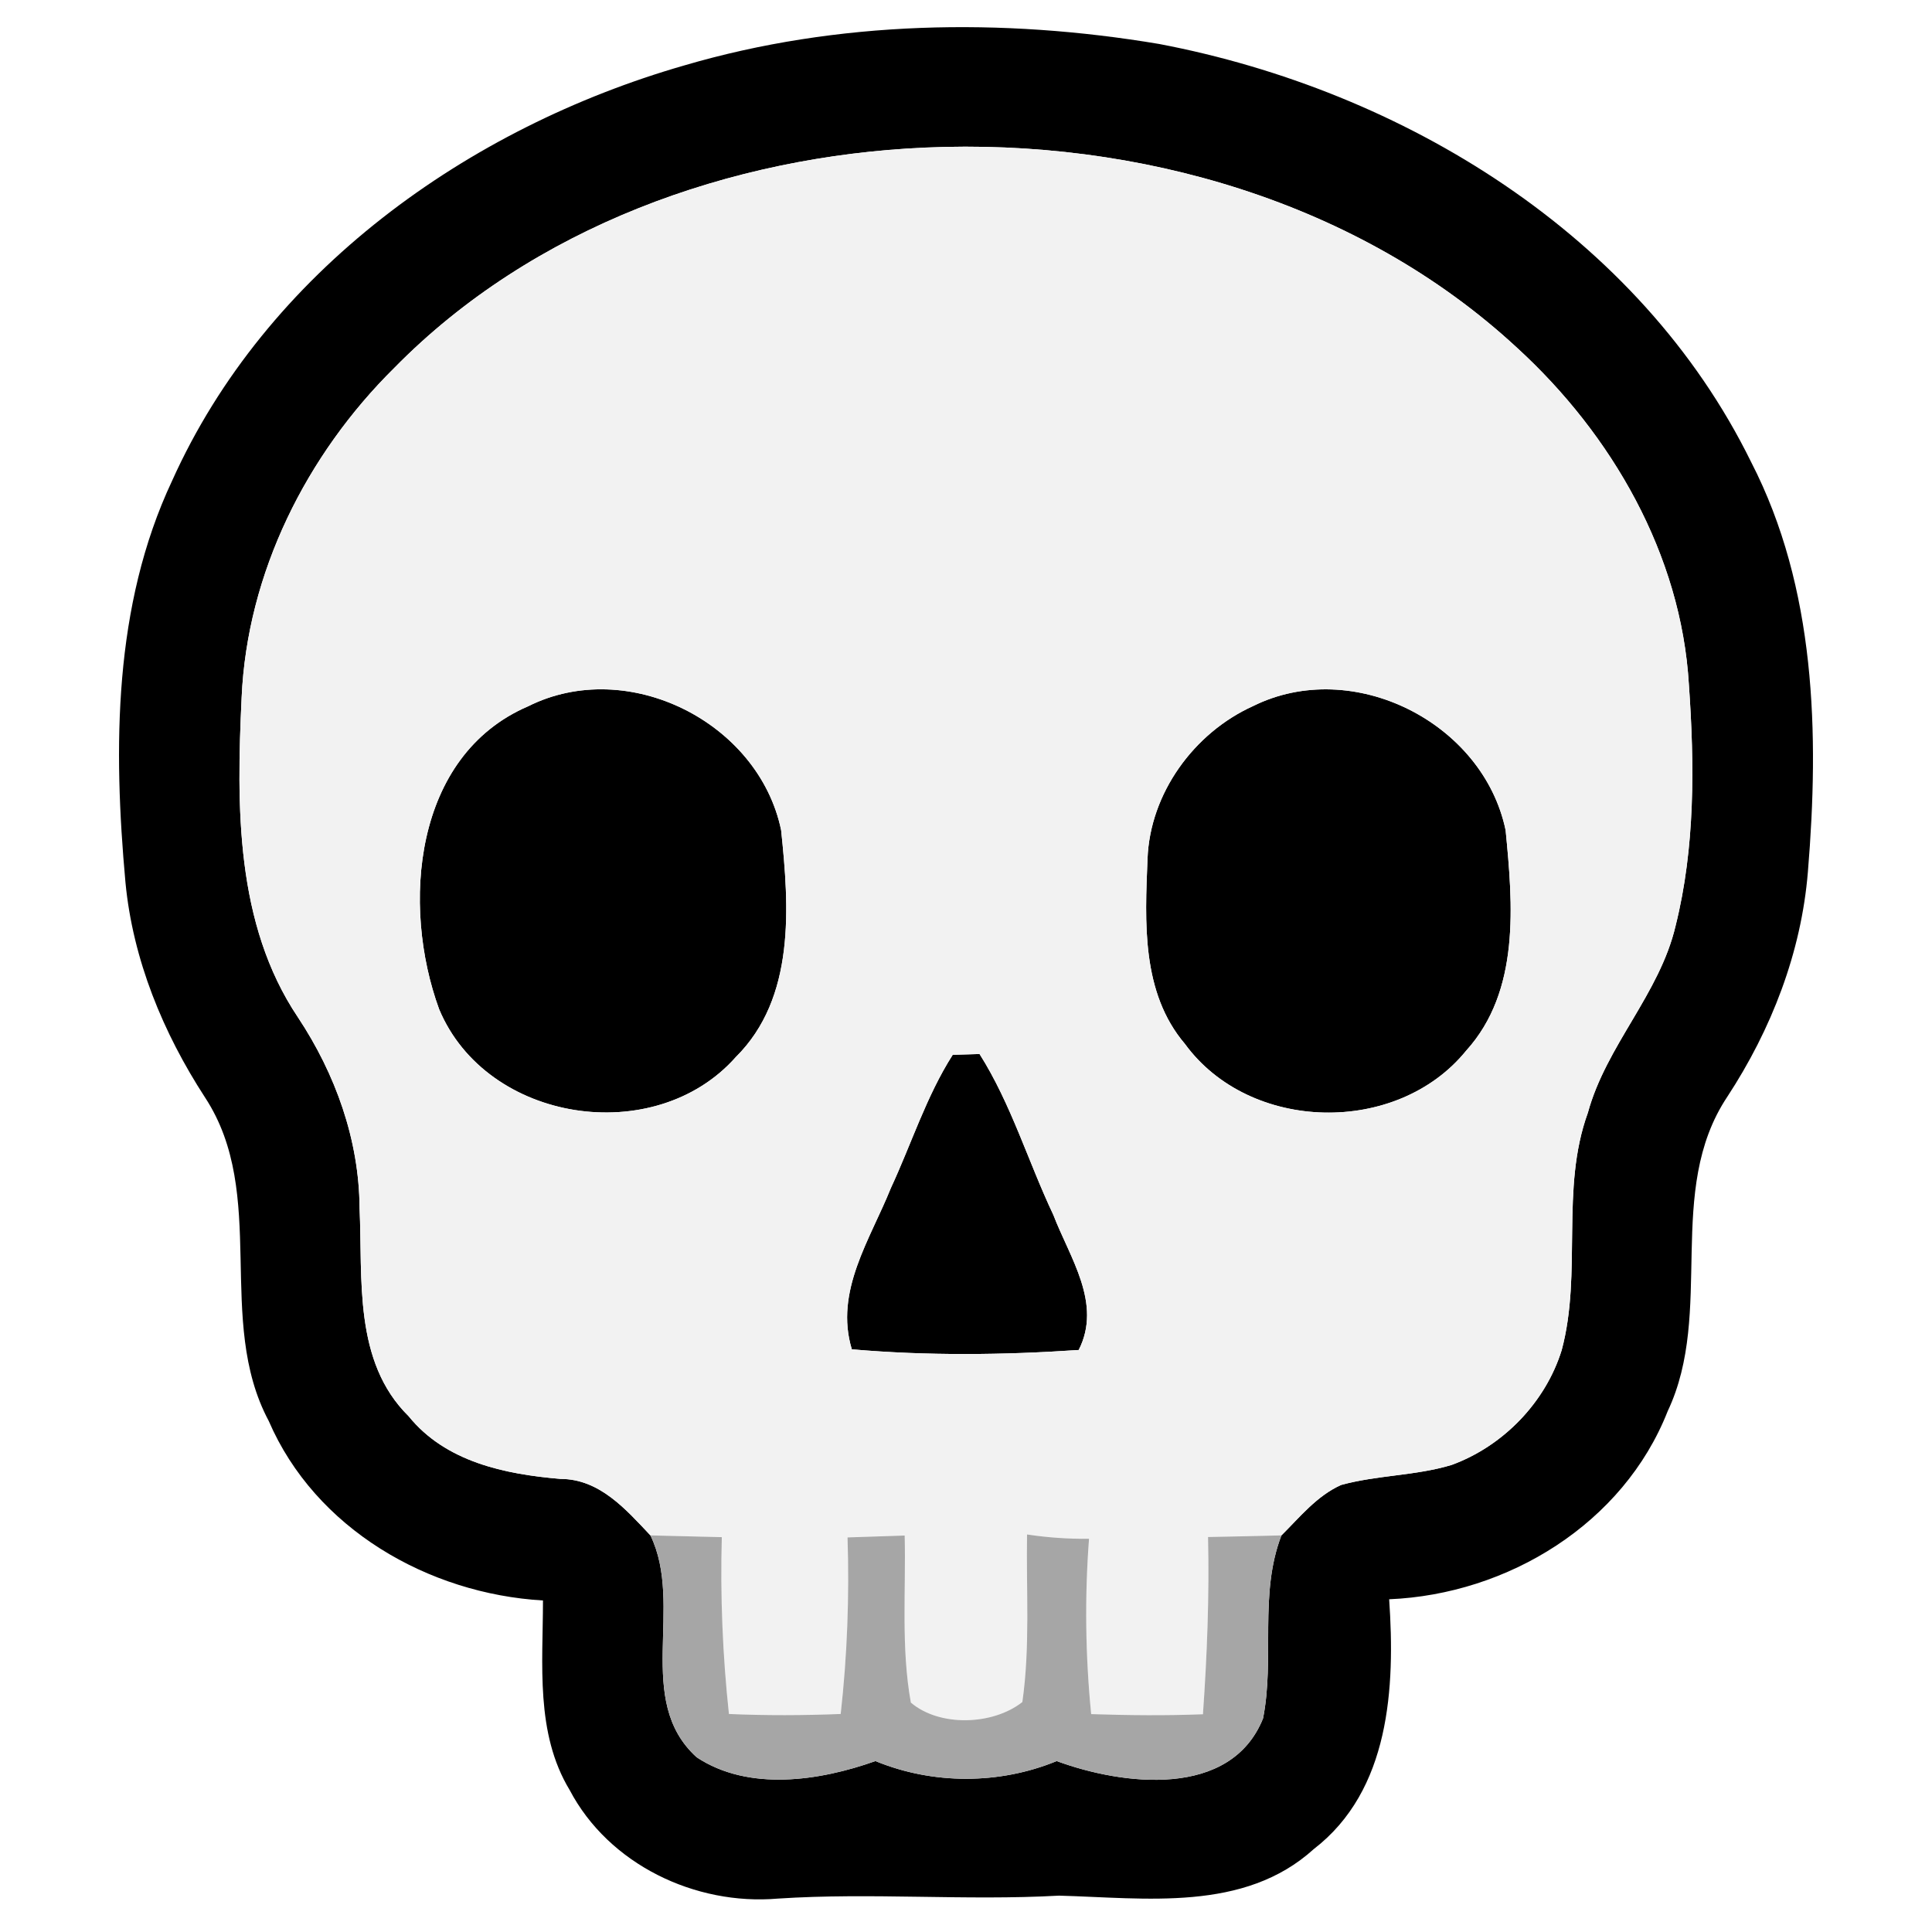
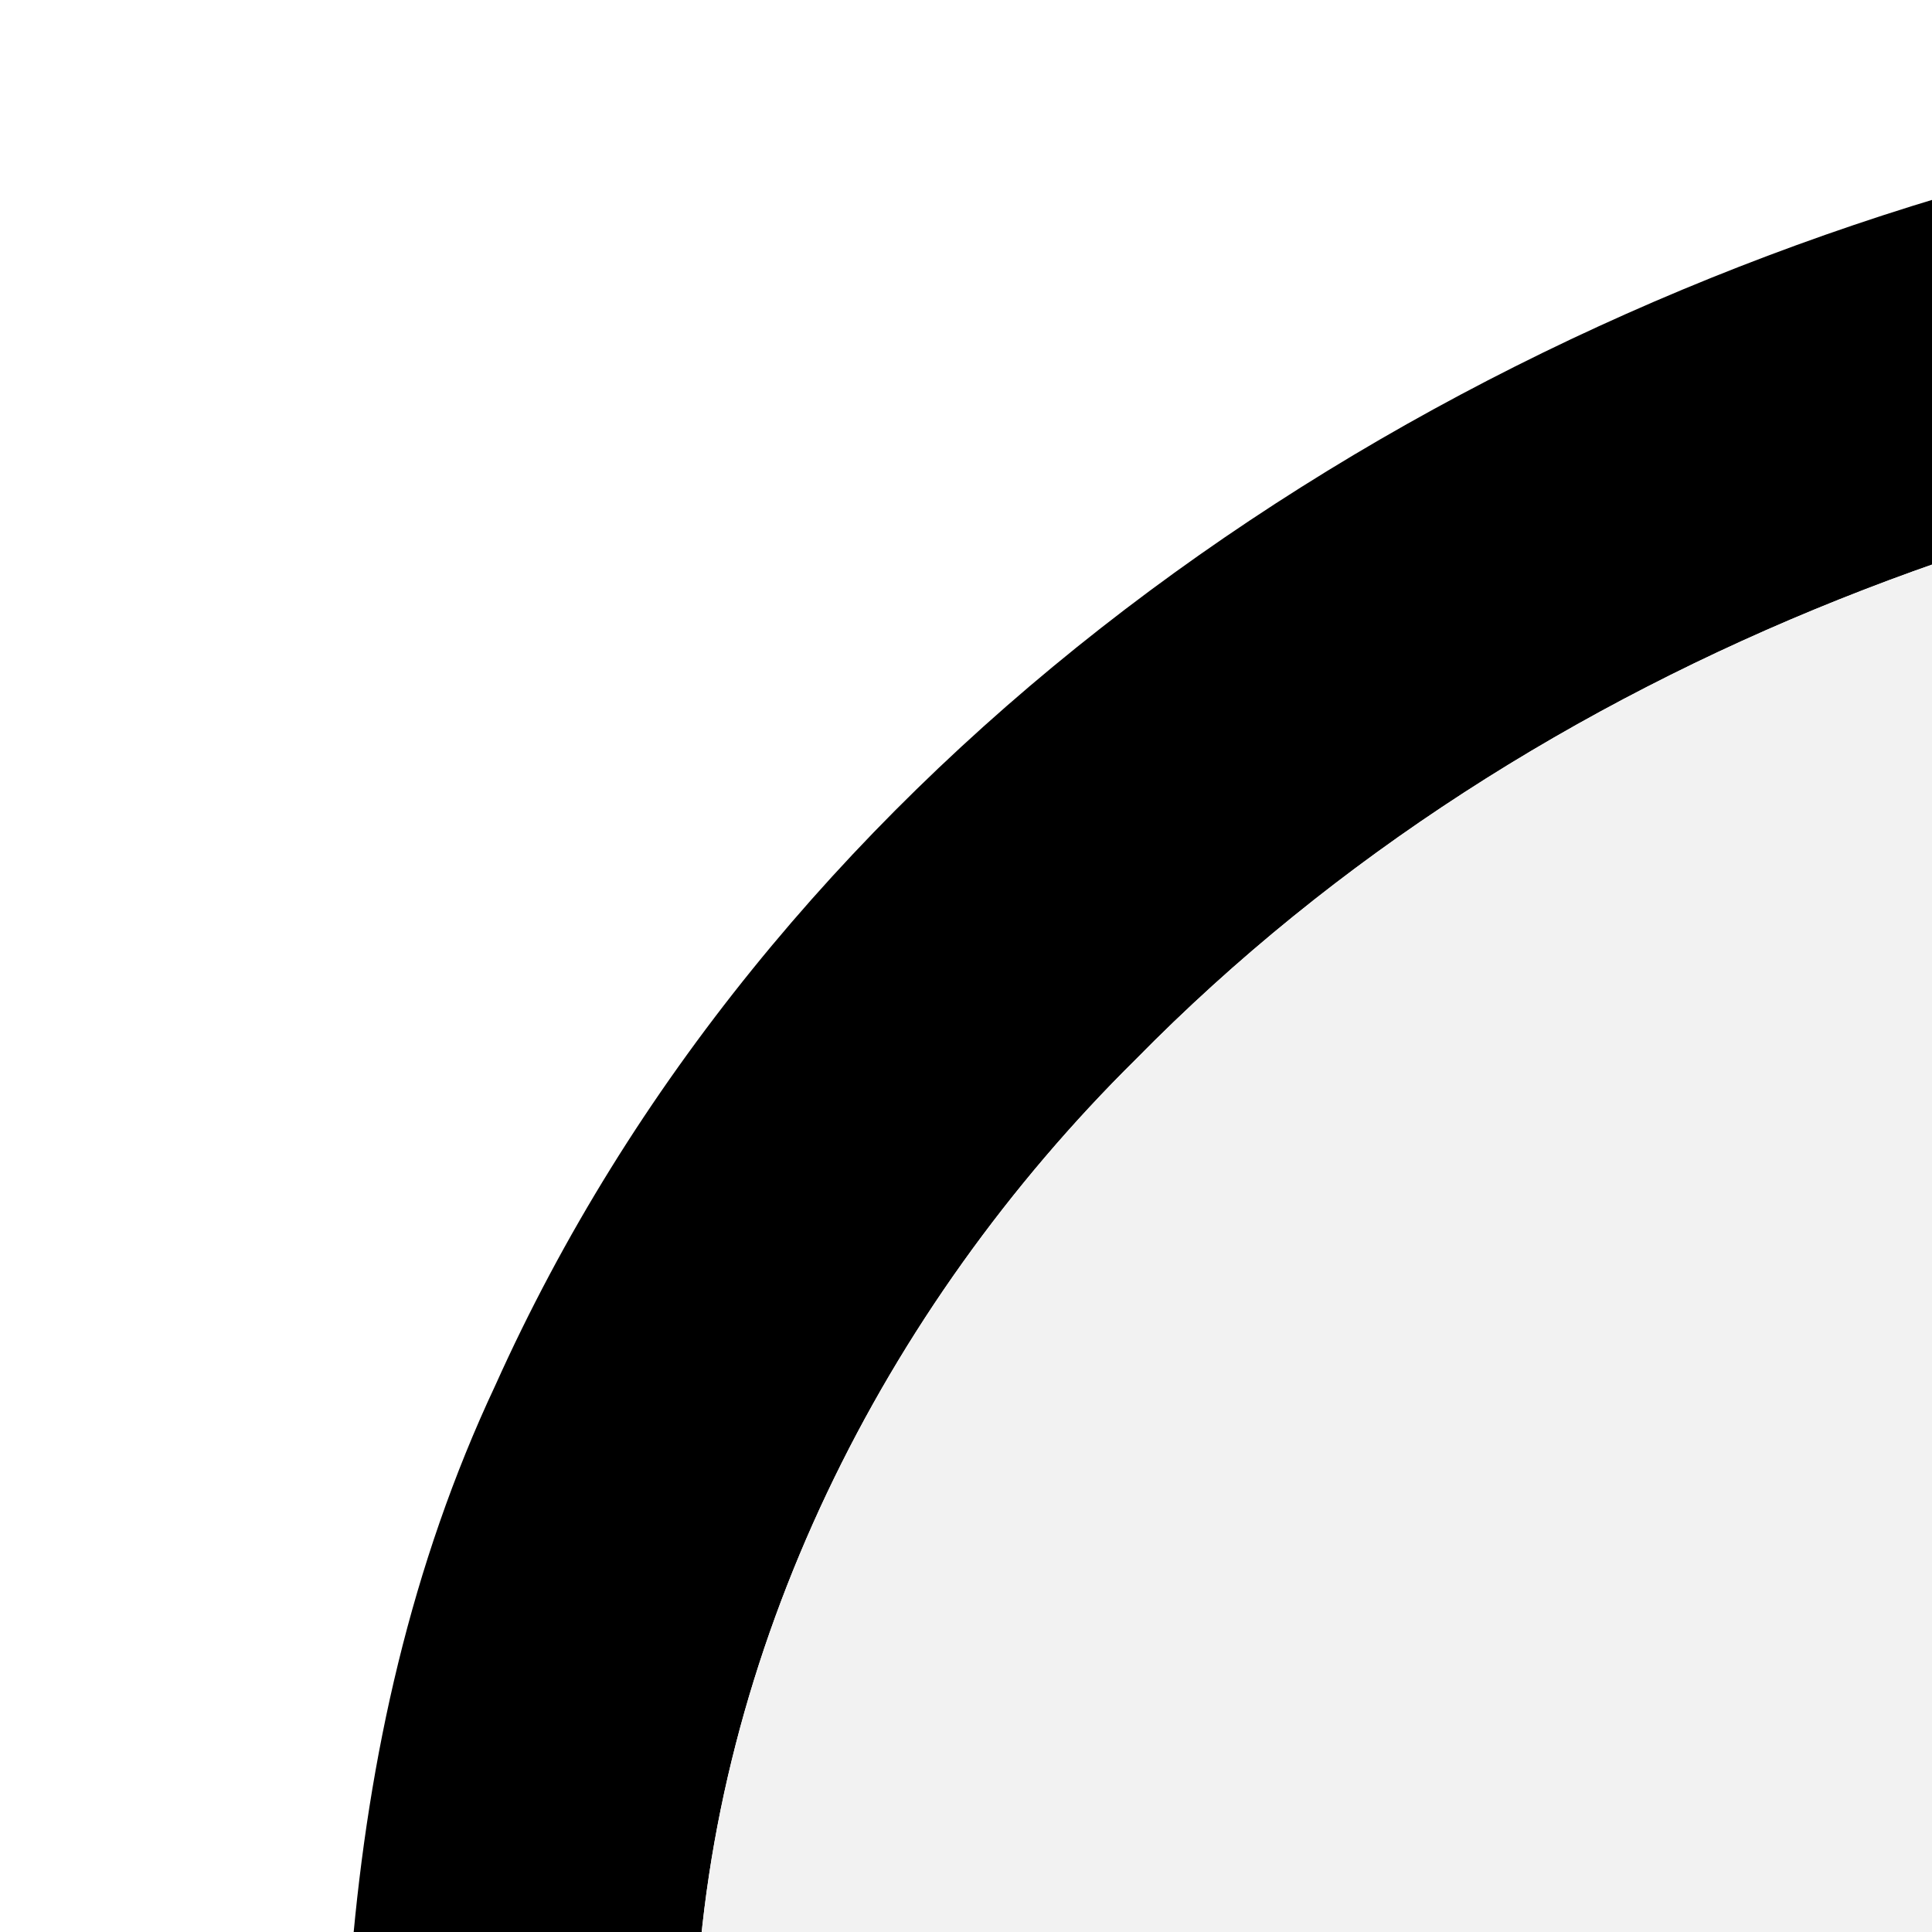
- <svg xmlns="http://www.w3.org/2000/svg" width="50" height="50" viewBox="0 0 144 144" fill="none">
+ <svg xmlns="http://www.w3.org/2000/svg" width="50" height="50" viewBox="0 0 50 50" fill="none">
  <path d="M50.99 4.88C62.43 1.52 74.7 1.31 86.41 3.28C104.57 6.74 122.2 17.49 130.52 34.44C135.35 43.82 135.6 54.69 134.75 64.98C134.26 70.99 132.03 76.73 128.74 81.75C124.07 88.77 127.81 97.76 124.3 105.18C121 113.57 112.38 118.83 103.54 119.2C103.99 125.77 103.61 133.44 97.92 137.82C92.72 142.54 85.35 141.46 78.93 141.29C71.95 141.68 64.97 141.05 57.98 141.51C51.82 142.04 45.38 138.97 42.46 133.42C39.89 129.17 40.47 124.03 40.47 119.29C31.92 118.79 23.5 113.95 20.03 105.91C16.01 98.38 20.03 89.05 15.29 81.81C12.15 76.98 9.9 71.52 9.35 65.76C8.44 55.73 8.45 45.15 12.82 35.85C19.82 20.26 34.87 9.52 50.99 4.88ZM29.4 27.41C22.84 33.89 18.42 42.7 18.01 51.99C17.63 60.05 17.53 68.86 22.21 75.83C25 80.04 26.77 84.96 26.8 90.03C27.04 95.32 26.32 101.48 30.46 105.56C33.22 108.97 37.64 109.88 41.78 110.23C44.69 110.23 46.66 112.51 48.48 114.44C51.02 119.68 47.23 126.73 51.93 130.98C55.8 133.54 61.09 132.74 65.25 131.26C69.53 133.02 74.48 133.02 78.76 131.26C83.68 133.07 91.73 134.08 94.14 128.08C95.03 123.59 93.82 118.83 95.51 114.44C96.88 113.08 98.15 111.49 99.96 110.68C102.66 109.94 105.51 110 108.19 109.19C112.03 107.79 115.19 104.53 116.4 100.63C117.95 94.84 116.28 88.64 118.35 82.94C119.72 77.92 123.7 74.09 124.89 69C126.35 63.15 126.3 57.01 125.88 51.03C125.31 41.34 120.14 32.39 113.08 25.93C101.32 15.03 84.77 10.3 68.96 11C54.44 11.64 39.71 16.92 29.4 27.41Z" fill="black" />
  <path d="M39.37 52.64C46.78 48.93 56.54 53.81 58.22 61.87C58.82 67.59 59.3 74.37 54.84 78.79C48.81 85.6 36.27 83.69 32.73 75.22C29.91 67.51 30.8 56.32 39.37 52.64Z" fill="black" />
  <path d="M93.39 52.63C100.81 48.94 110.54 53.83 112.22 61.88C112.76 67.41 113.32 73.85 109.28 78.31C104.13 84.66 93.15 84.43 88.32 77.81C85.06 73.98 85.34 68.72 85.53 64.01C85.71 59.13 88.99 54.62 93.39 52.63Z" fill="black" />
  <path d="M66.4 88.55C67.94 85.24 69.04 81.71 71.01 78.62C71.51 78.6 72.51 78.57 73.01 78.56C75.37 82.29 76.63 86.58 78.51 90.55C79.73 93.74 82.17 97.15 80.4 100.62C74.78 101 69.11 101.06 63.49 100.57C62.18 96.24 64.86 92.39 66.4 88.55Z" fill="black" />
  <path d="M29.4 27.41C39.71 16.92 54.44 11.64 68.96 11C84.77 10.3 101.32 15.03 113.08 25.93C120.14 32.39 125.31 41.34 125.88 51.03C126.3 57.01 126.35 63.15 124.89 69C123.7 74.09 119.72 77.92 118.35 82.94C116.28 88.64 117.95 94.84 116.4 100.63C115.19 104.53 112.03 107.79 108.19 109.19C105.51 110 102.66 109.94 99.96 110.68C98.15 111.49 96.88 113.08 95.51 114.44C93.68 114.49 91.86 114.52 90.04 114.56C90.14 118.97 89.97 123.38 89.66 127.77C86.89 127.88 84.11 127.85 81.33 127.76C80.9 123.42 80.84 119.04 81.17 114.69C79.62 114.71 78.08 114.6 76.55 114.37C76.48 118.53 76.79 122.73 76.2 126.86C73.99 128.6 70.02 128.72 67.89 126.9C67.15 122.8 67.53 118.6 67.43 114.45C66.01 114.5 64.59 114.54 63.17 114.59C63.31 118.98 63.15 123.38 62.66 127.75C59.88 127.86 57.1 127.87 54.33 127.75C53.86 123.37 53.68 118.97 53.8 114.57C52.03 114.53 50.26 114.48 48.48 114.44C46.66 112.51 44.69 110.23 41.78 110.23C37.64 109.88 33.22 108.97 30.46 105.56C26.32 101.48 27.04 95.32 26.8 90.03C26.77 84.96 25 80.04 22.21 75.83C17.53 68.86 17.63 60.05 18.01 51.99C18.42 42.7 22.84 33.89 29.4 27.41ZM39.37 52.64C30.8 56.32 29.91 67.51 32.73 75.22C36.27 83.69 48.81 85.6 54.84 78.79C59.3 74.37 58.82 67.59 58.22 61.87C56.54 53.81 46.78 48.93 39.37 52.64ZM93.39 52.63C88.99 54.62 85.71 59.13 85.53 64.01C85.34 68.72 85.06 73.98 88.32 77.81C93.15 84.43 104.13 84.66 109.28 78.31C113.32 73.85 112.76 67.41 112.22 61.88C110.54 53.83 100.81 48.94 93.39 52.63ZM66.4 88.55C64.86 92.39 62.18 96.24 63.49 100.57C69.11 101.06 74.78 101 80.4 100.62C82.17 97.15 79.73 93.74 78.51 90.55C76.63 86.58 75.37 82.29 73.01 78.56C72.51 78.57 71.51 78.6 71.01 78.62C69.04 81.71 67.94 85.24 66.4 88.55Z" fill="#F2F2F2" />
  <path d="M48.48 114.44C50.26 114.48 52.03 114.53 53.8 114.57C53.68 118.97 53.86 123.37 54.33 127.75C57.1 127.87 59.88 127.86 62.66 127.75C63.15 123.38 63.31 118.98 63.17 114.59C64.59 114.54 66.01 114.5 67.43 114.45C67.53 118.6 67.15 122.8 67.89 126.9C70.02 128.72 73.99 128.6 76.2 126.86C76.79 122.73 76.48 118.53 76.55 114.37C78.08 114.6 79.62 114.71 81.17 114.69C80.84 119.04 80.9 123.42 81.33 127.76C84.11 127.85 86.89 127.88 89.66 127.77C89.97 123.38 90.14 118.97 90.04 114.56C91.86 114.52 93.68 114.49 95.51 114.44C93.82 118.83 95.03 123.59 94.14 128.08C91.73 134.08 83.68 133.07 78.76 131.26C74.48 133.02 69.53 133.02 65.25 131.26C61.09 132.74 55.8 133.54 51.93 130.98C47.23 126.73 51.02 119.68 48.48 114.44Z" fill="#A6A6A6" />
</svg>
